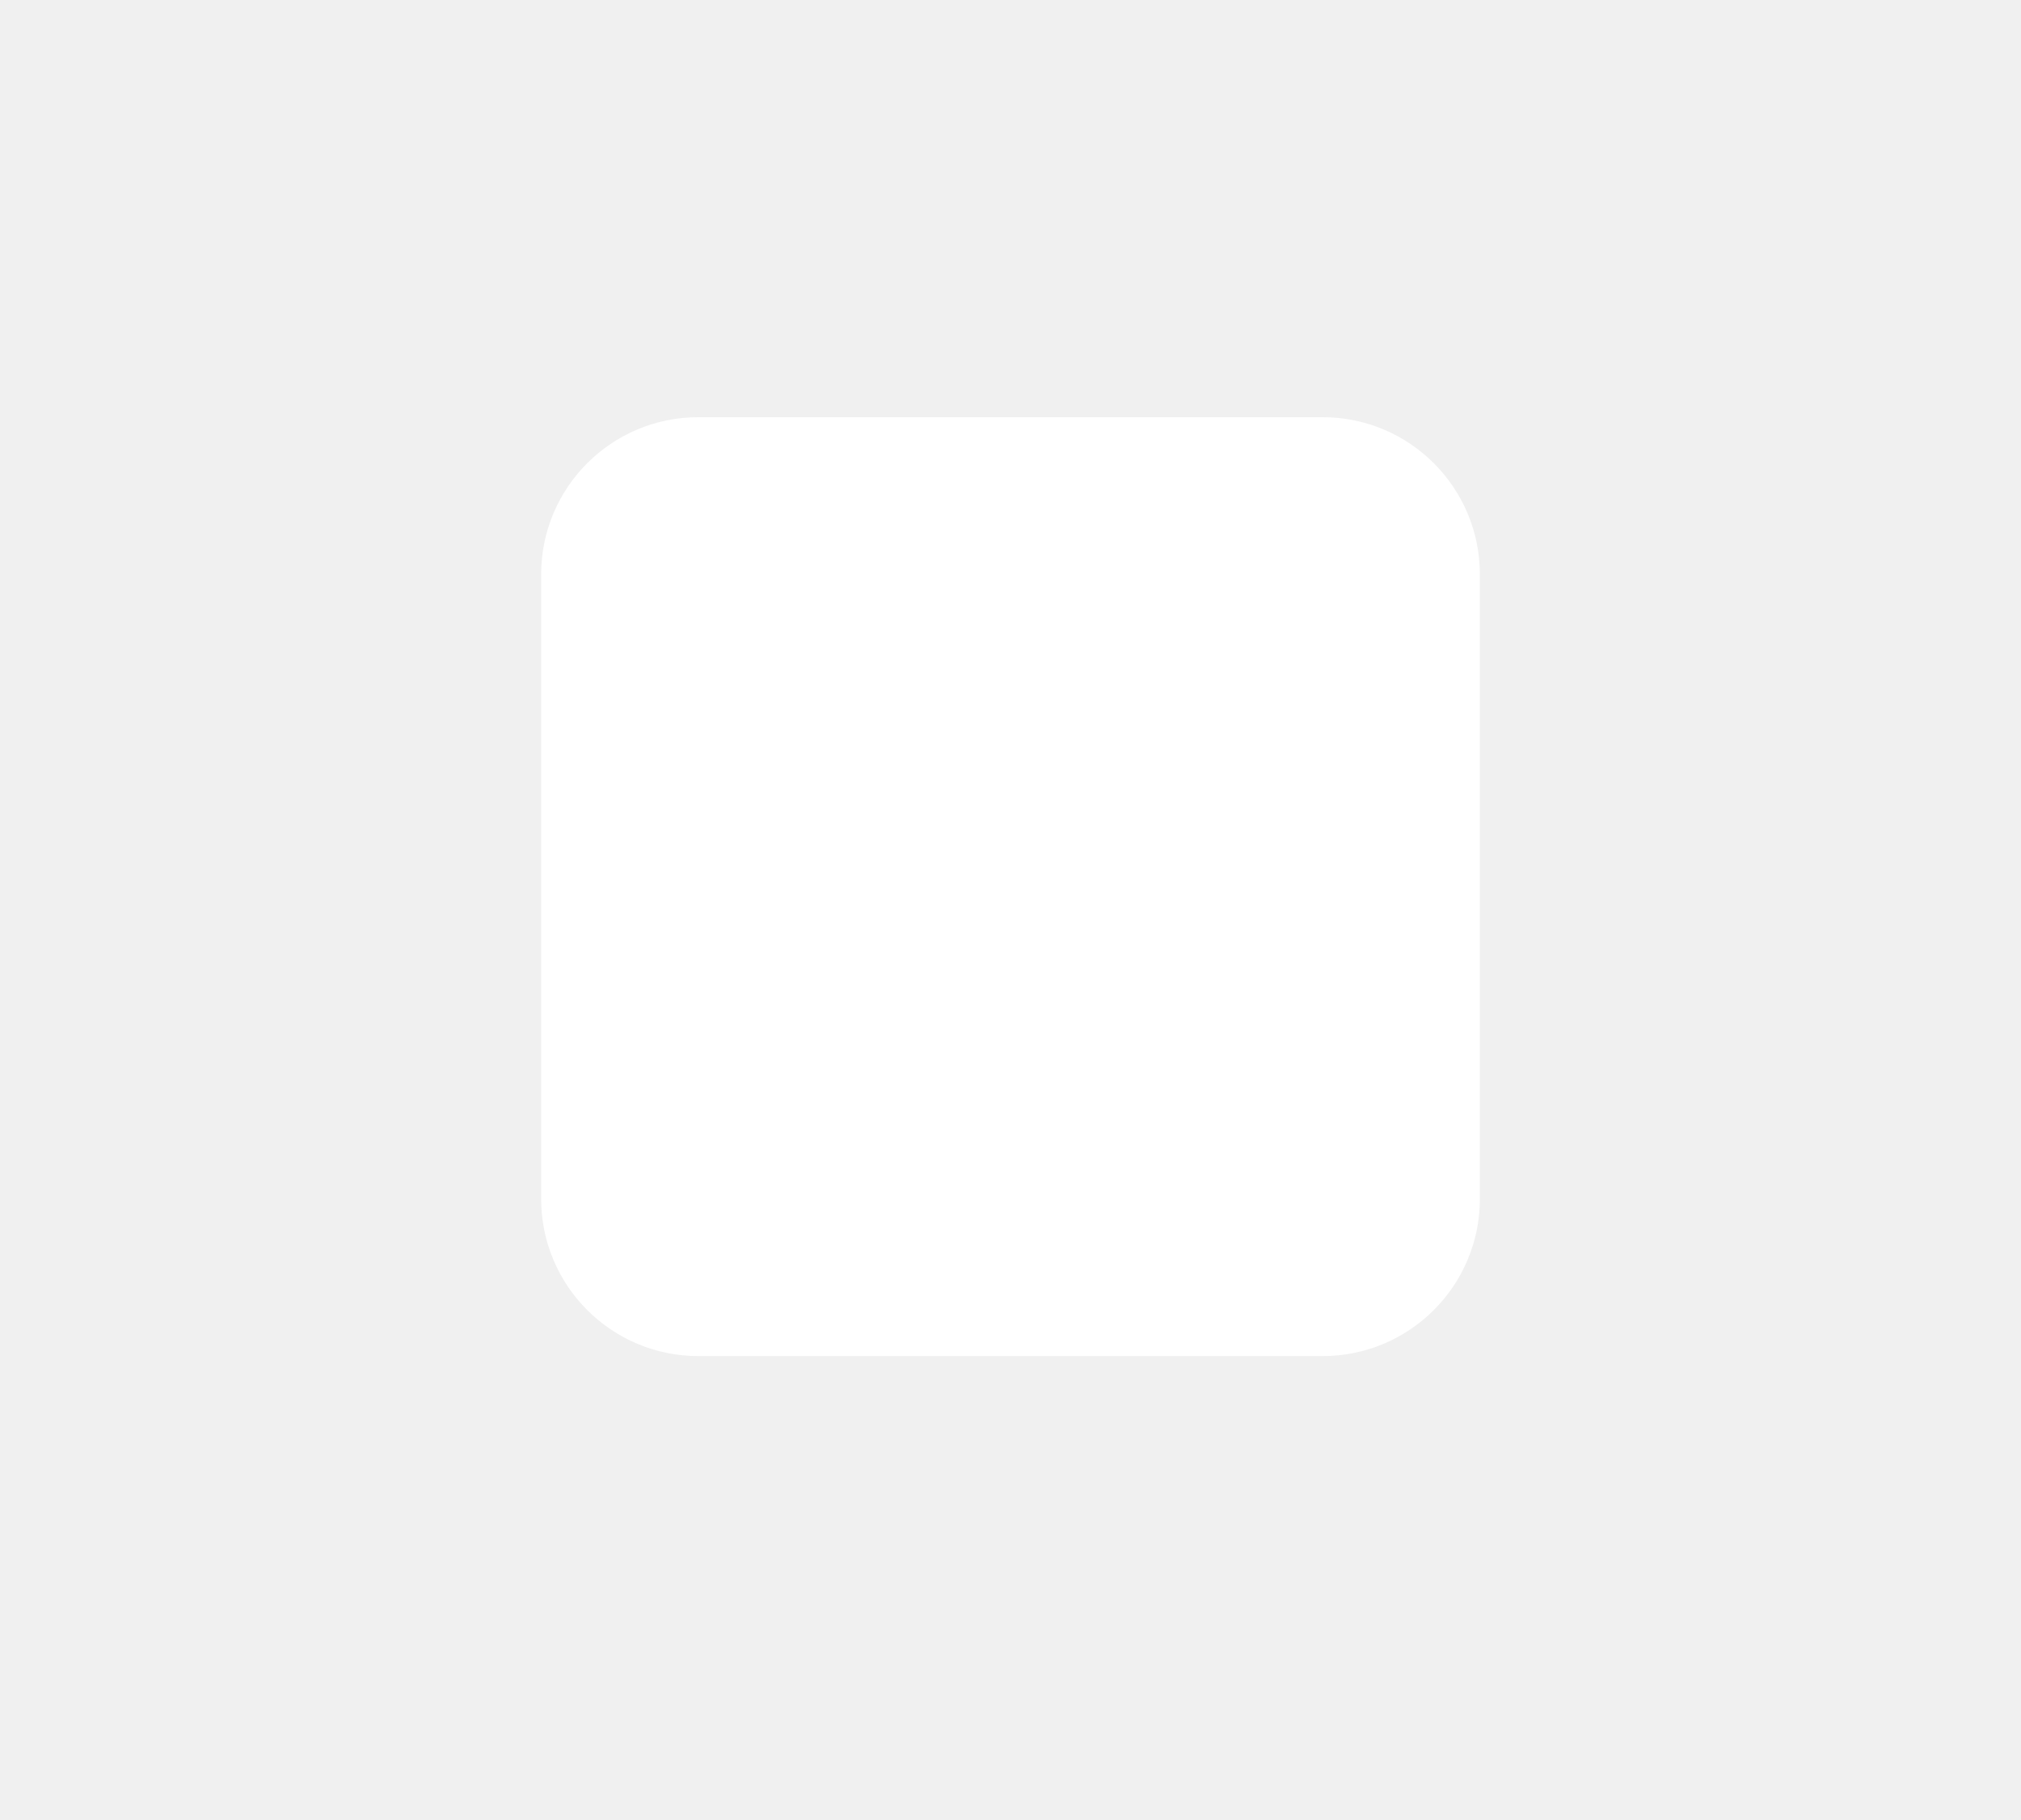
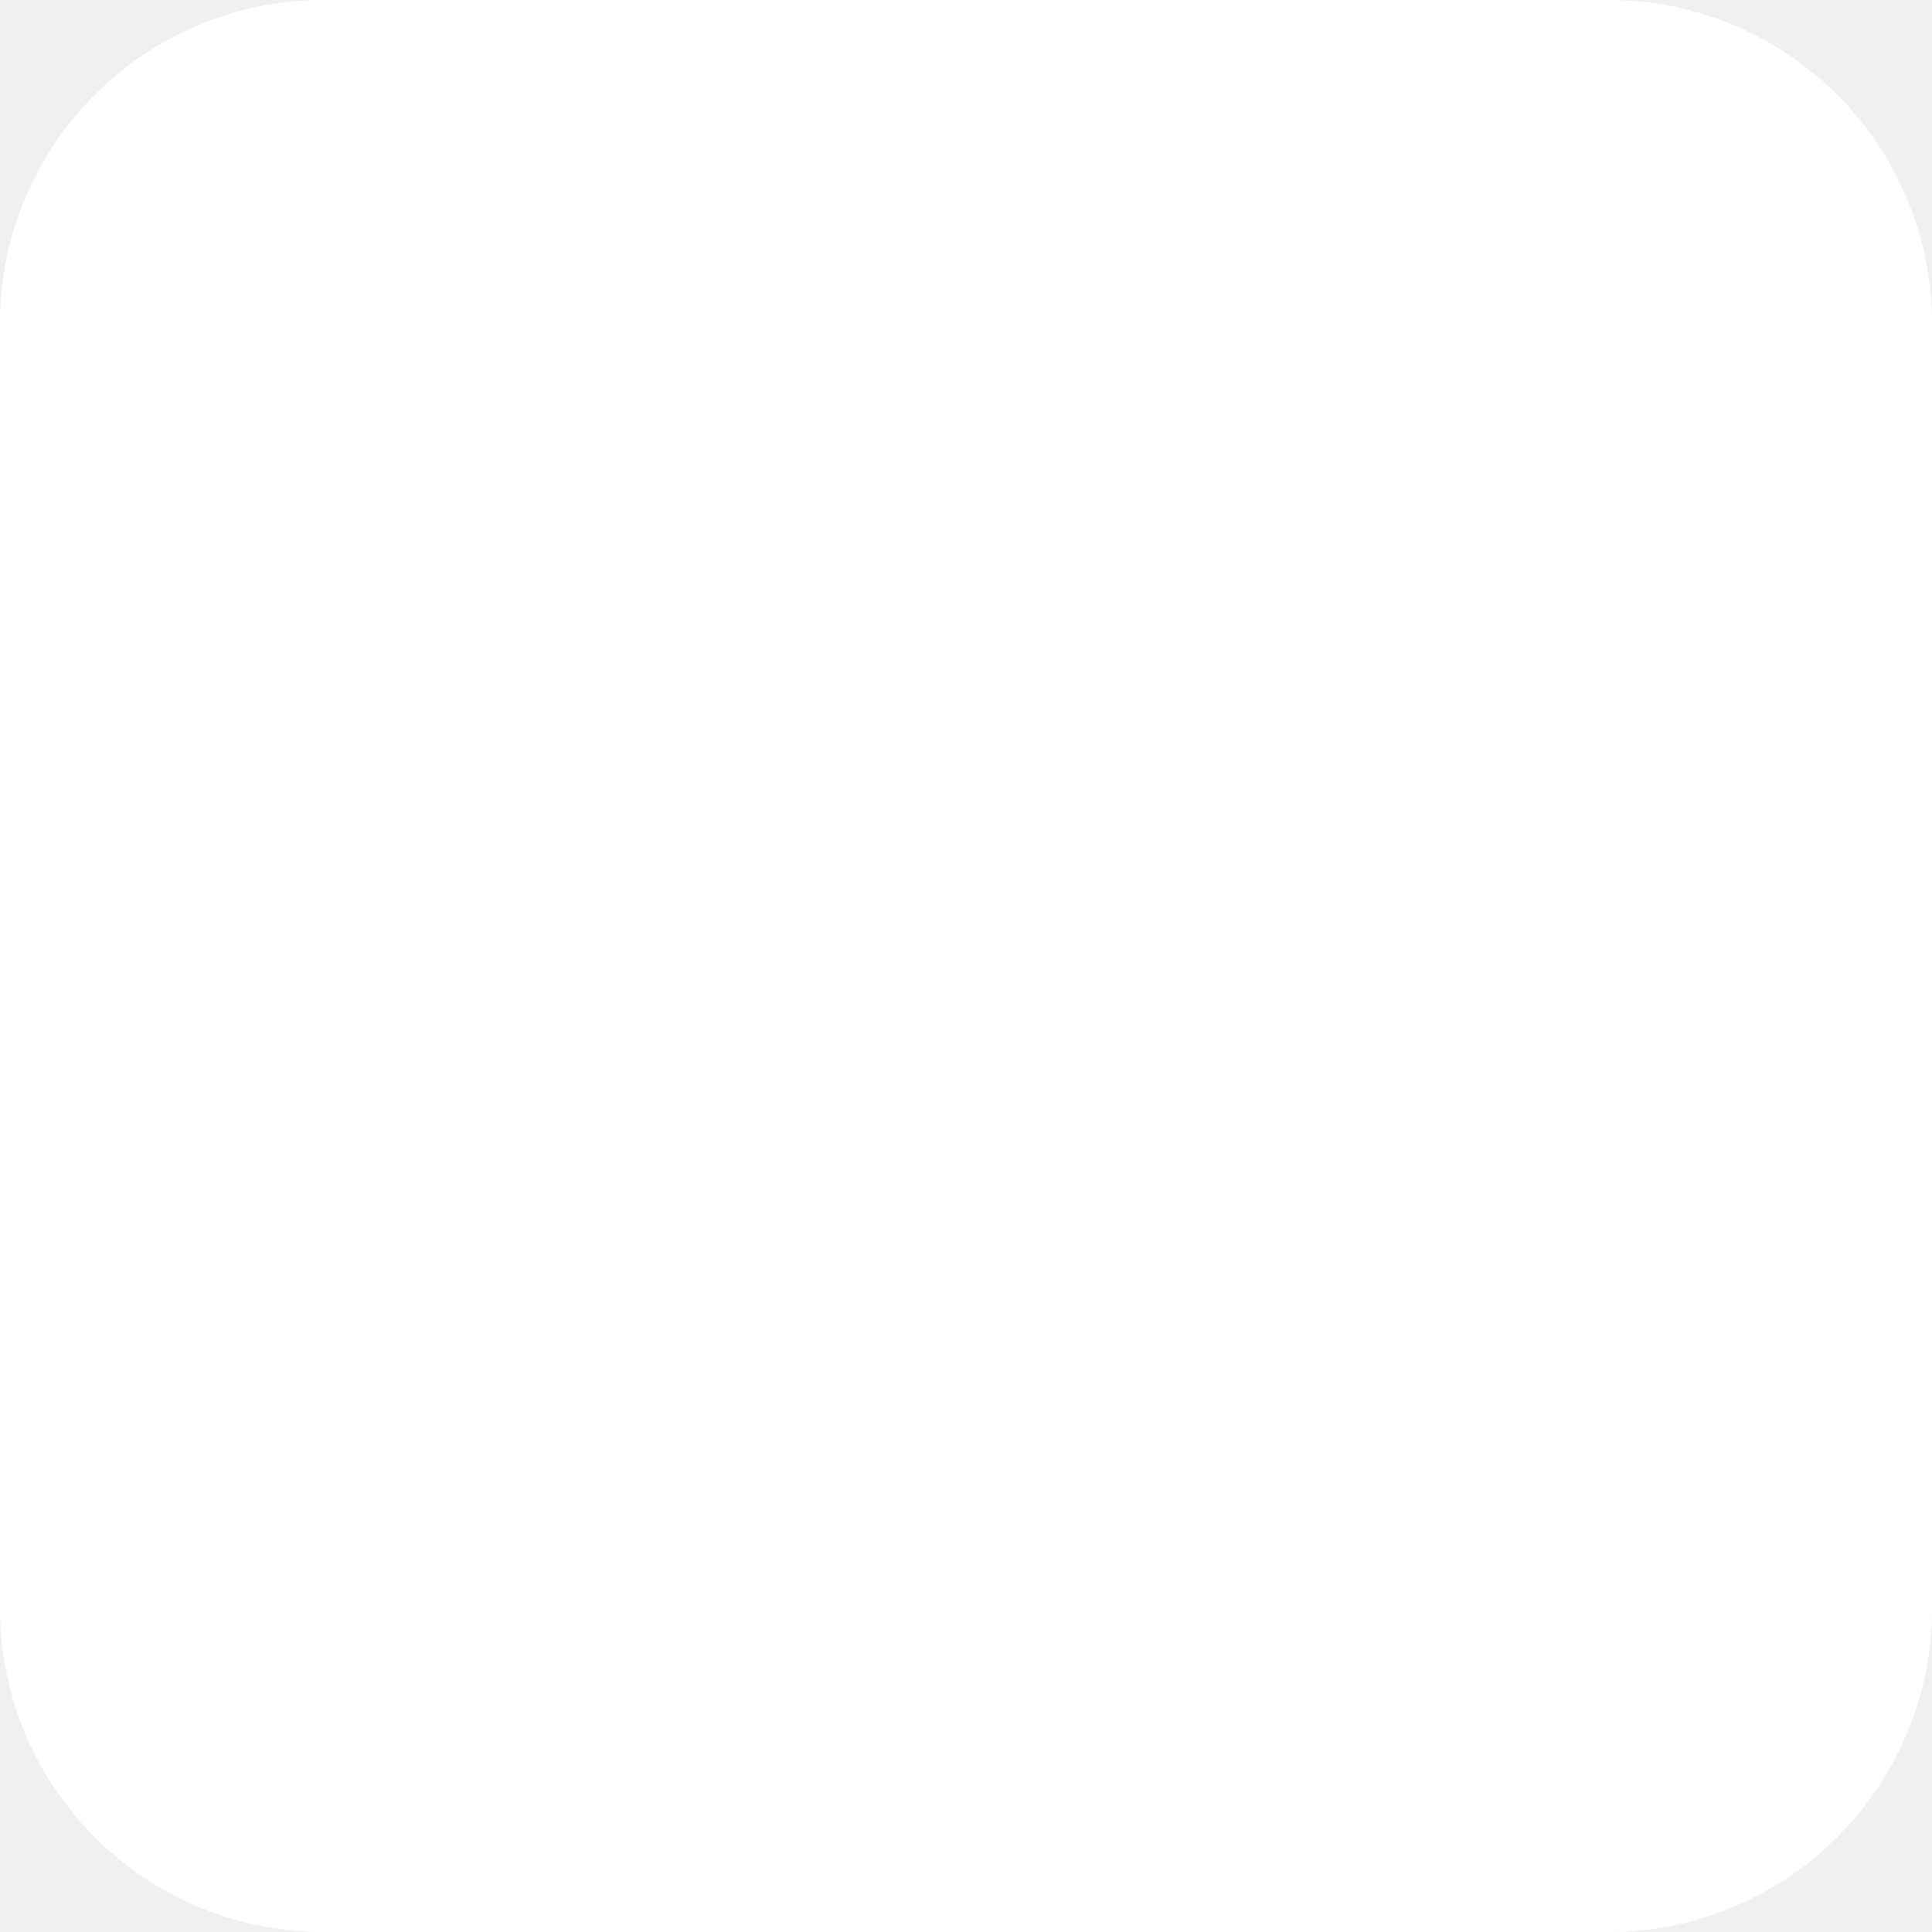
- <svg xmlns="http://www.w3.org/2000/svg" id="Layer_5" data-name="Layer 5" width="32.37cm" height="29.14cm" viewBox="0 0 917.57 825.98">
+ <svg xmlns="http://www.w3.org/2000/svg" id="Layer_5" version="1.1" viewBox="0 0 426.2 426.2">
  <defs>
    <style>
-       .cls-1 {
+       .st0 {
        fill: #fff;
        stroke: #fff;
        stroke-miterlimit: 10;
+         stroke-width: 1px;
      }
    </style>
  </defs>
-   <rect class="cls-1" x="246.19" y="189.87" width="425.2" height="425.2" rx="70.87" ry="70.87" />
+   <rect class="st0" x=".5" y=".5" width="425.2" height="425.2" rx="70.9" ry="70.9" />
</svg>
